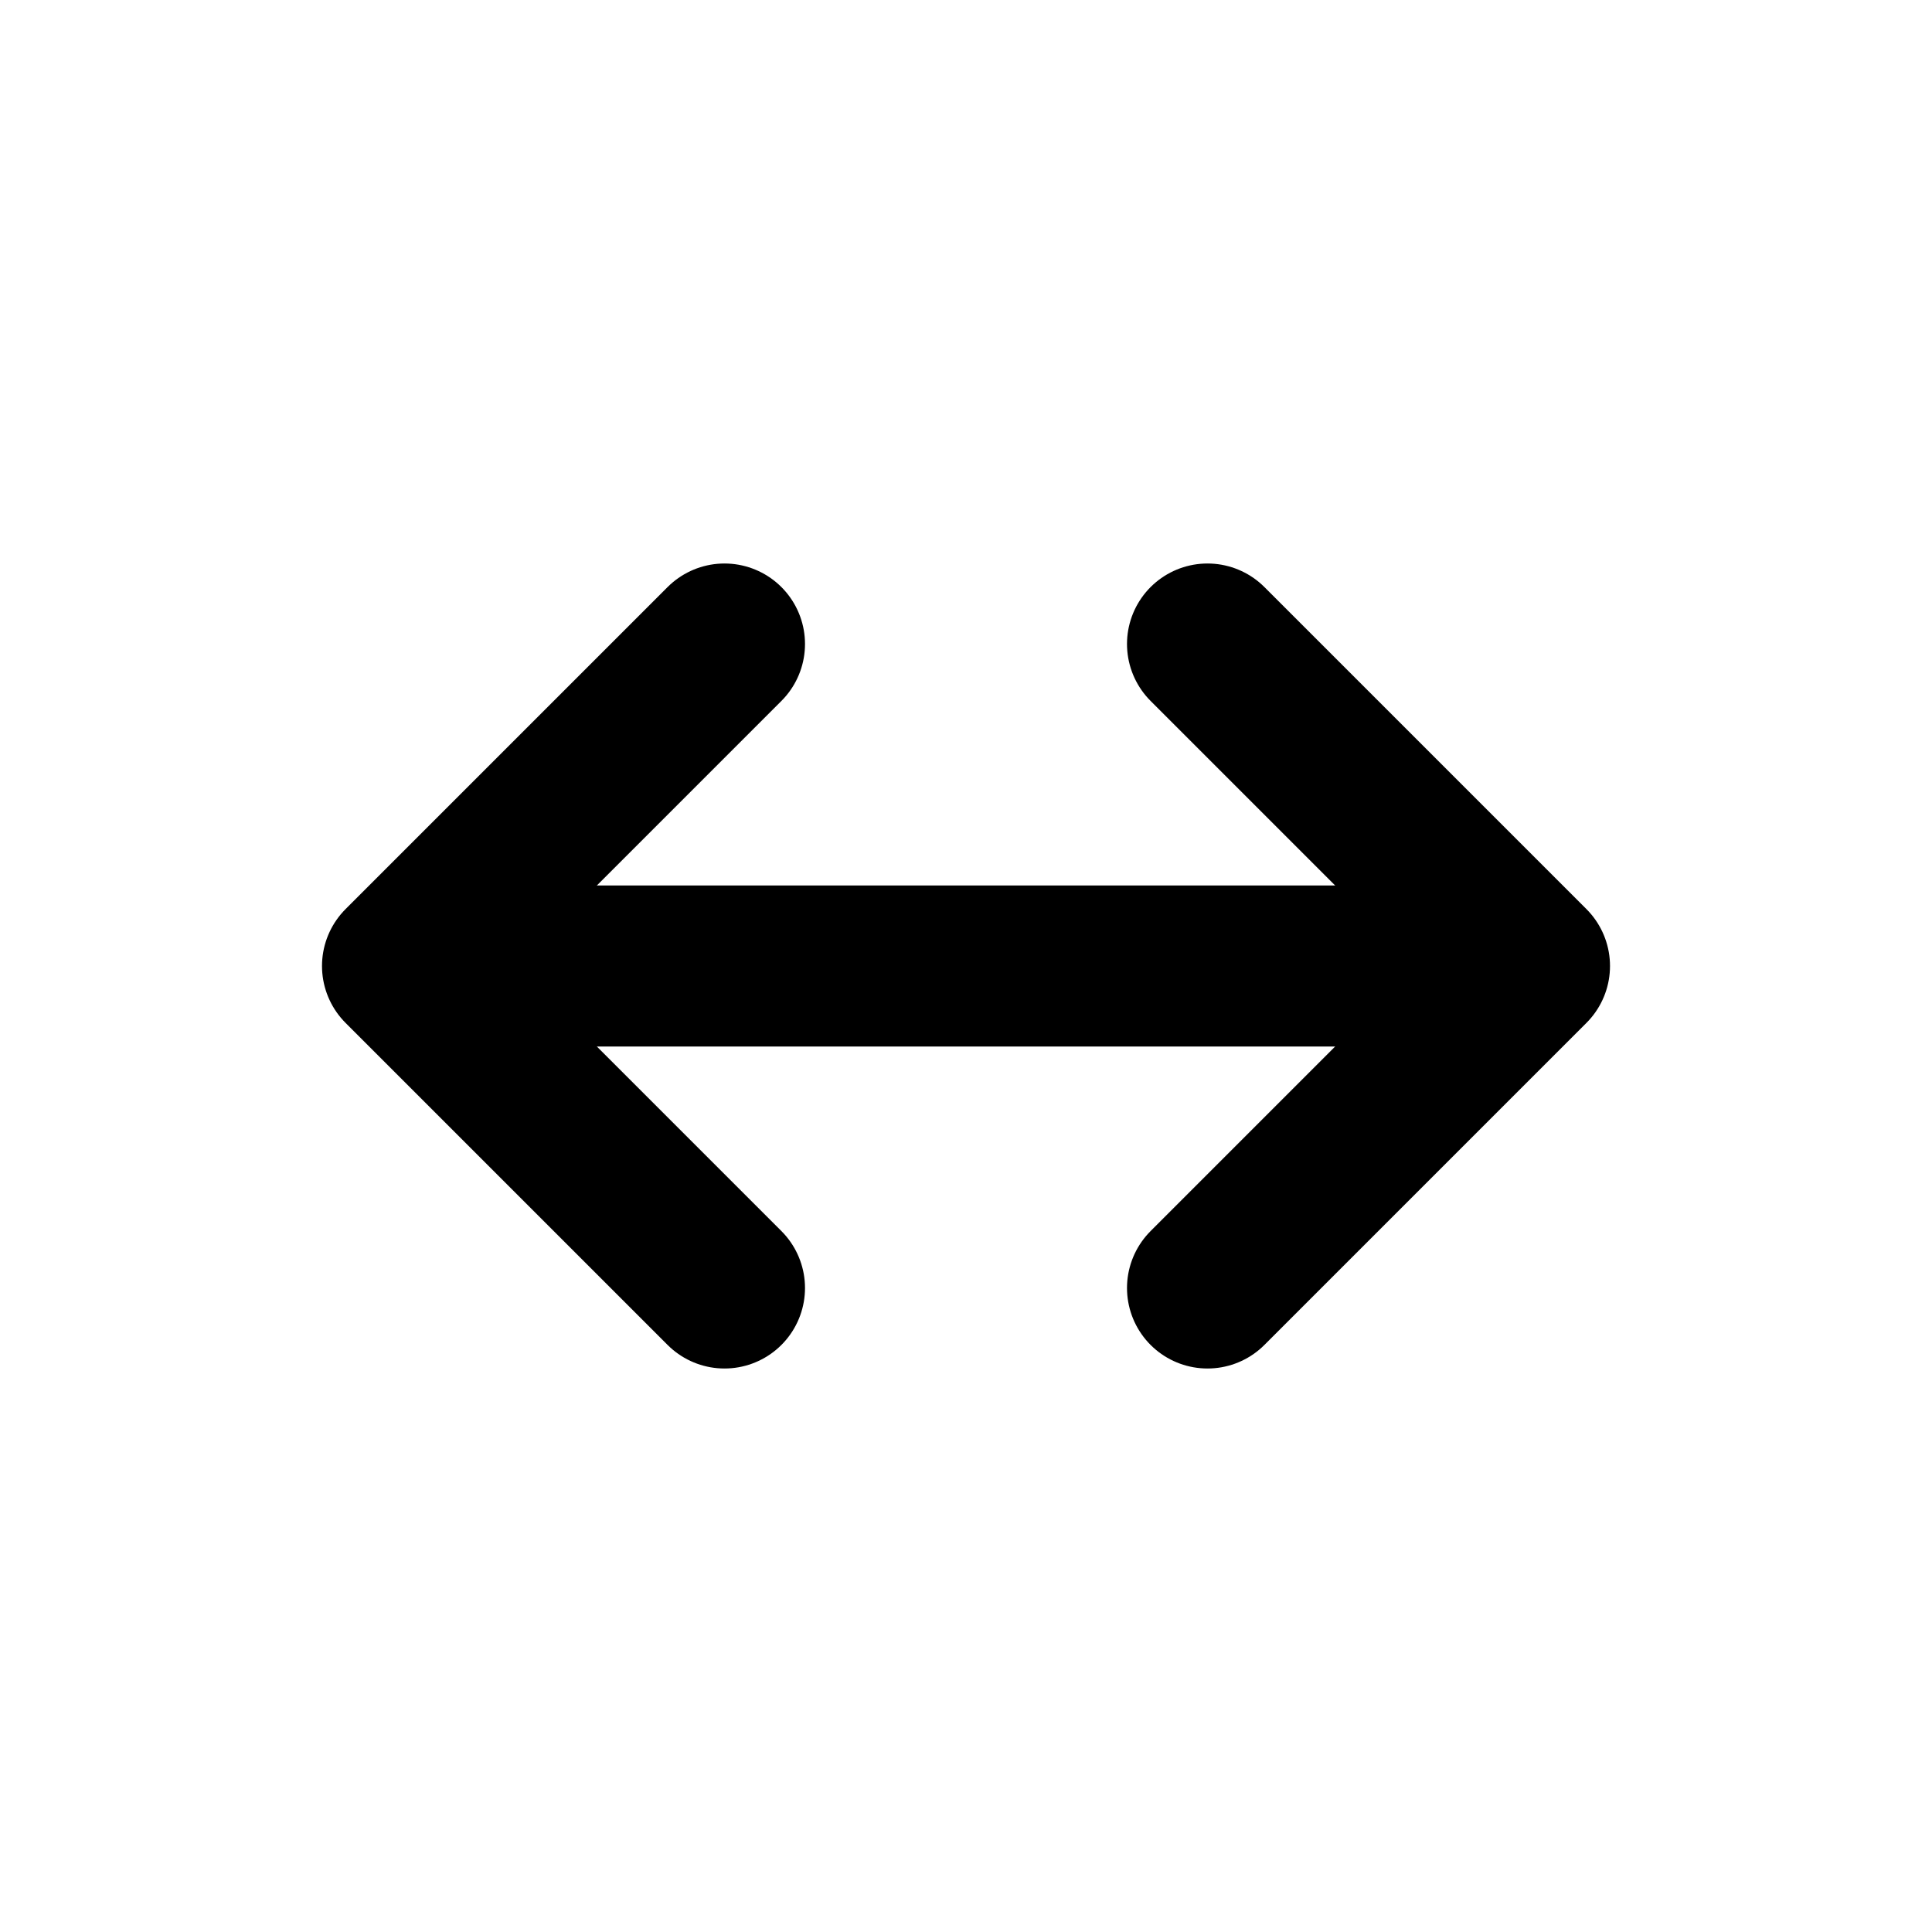
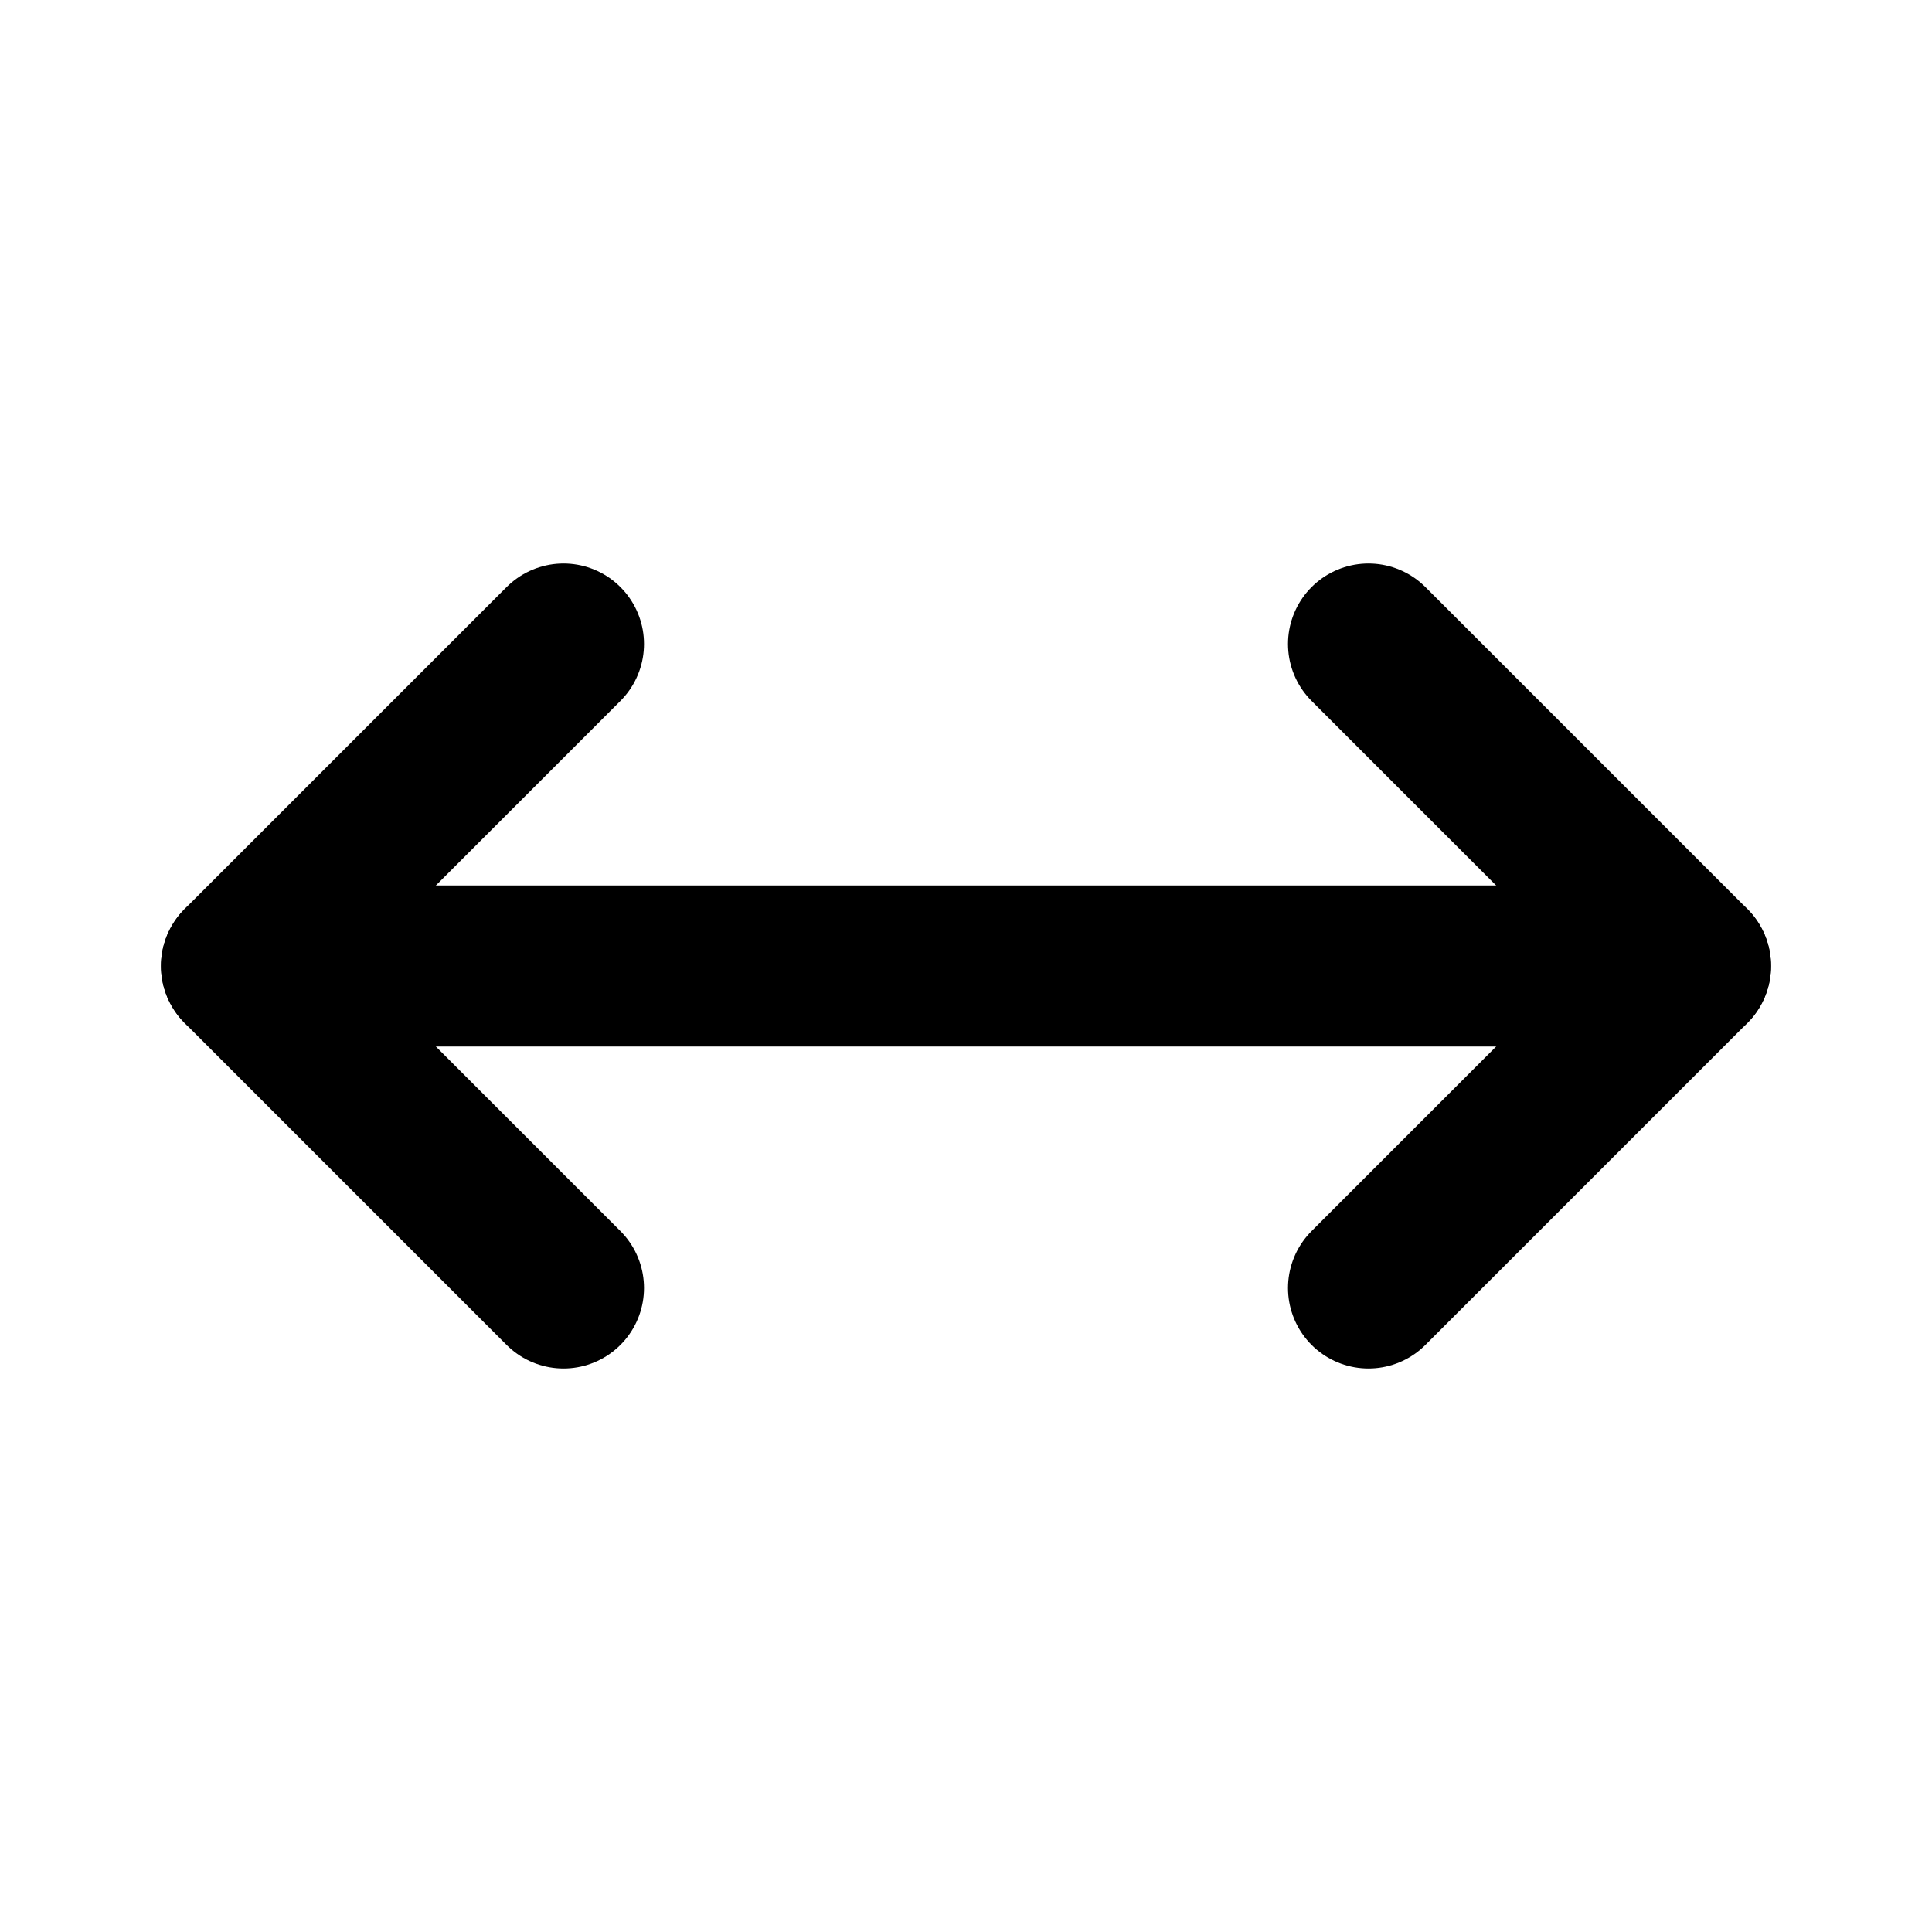
<svg xmlns="http://www.w3.org/2000/svg" width="24" height="24" viewBox="0 0 24 24" fill="none" stroke="currentColor" stroke-width="2" stroke-linecap="round" stroke-linejoin="round">
-   <line x1="6" y1="12" x2="18" y2="12" />
-   <polyline points="9 8 5 12 9 16" />
-   <polyline points="15 16 19 12 15 8" />
+   <path d="M3 12h18" />
+   <path d="m7 8-4 4 4 4" />
+   <path d="m17 8 4 4-4 4" />
</svg>
